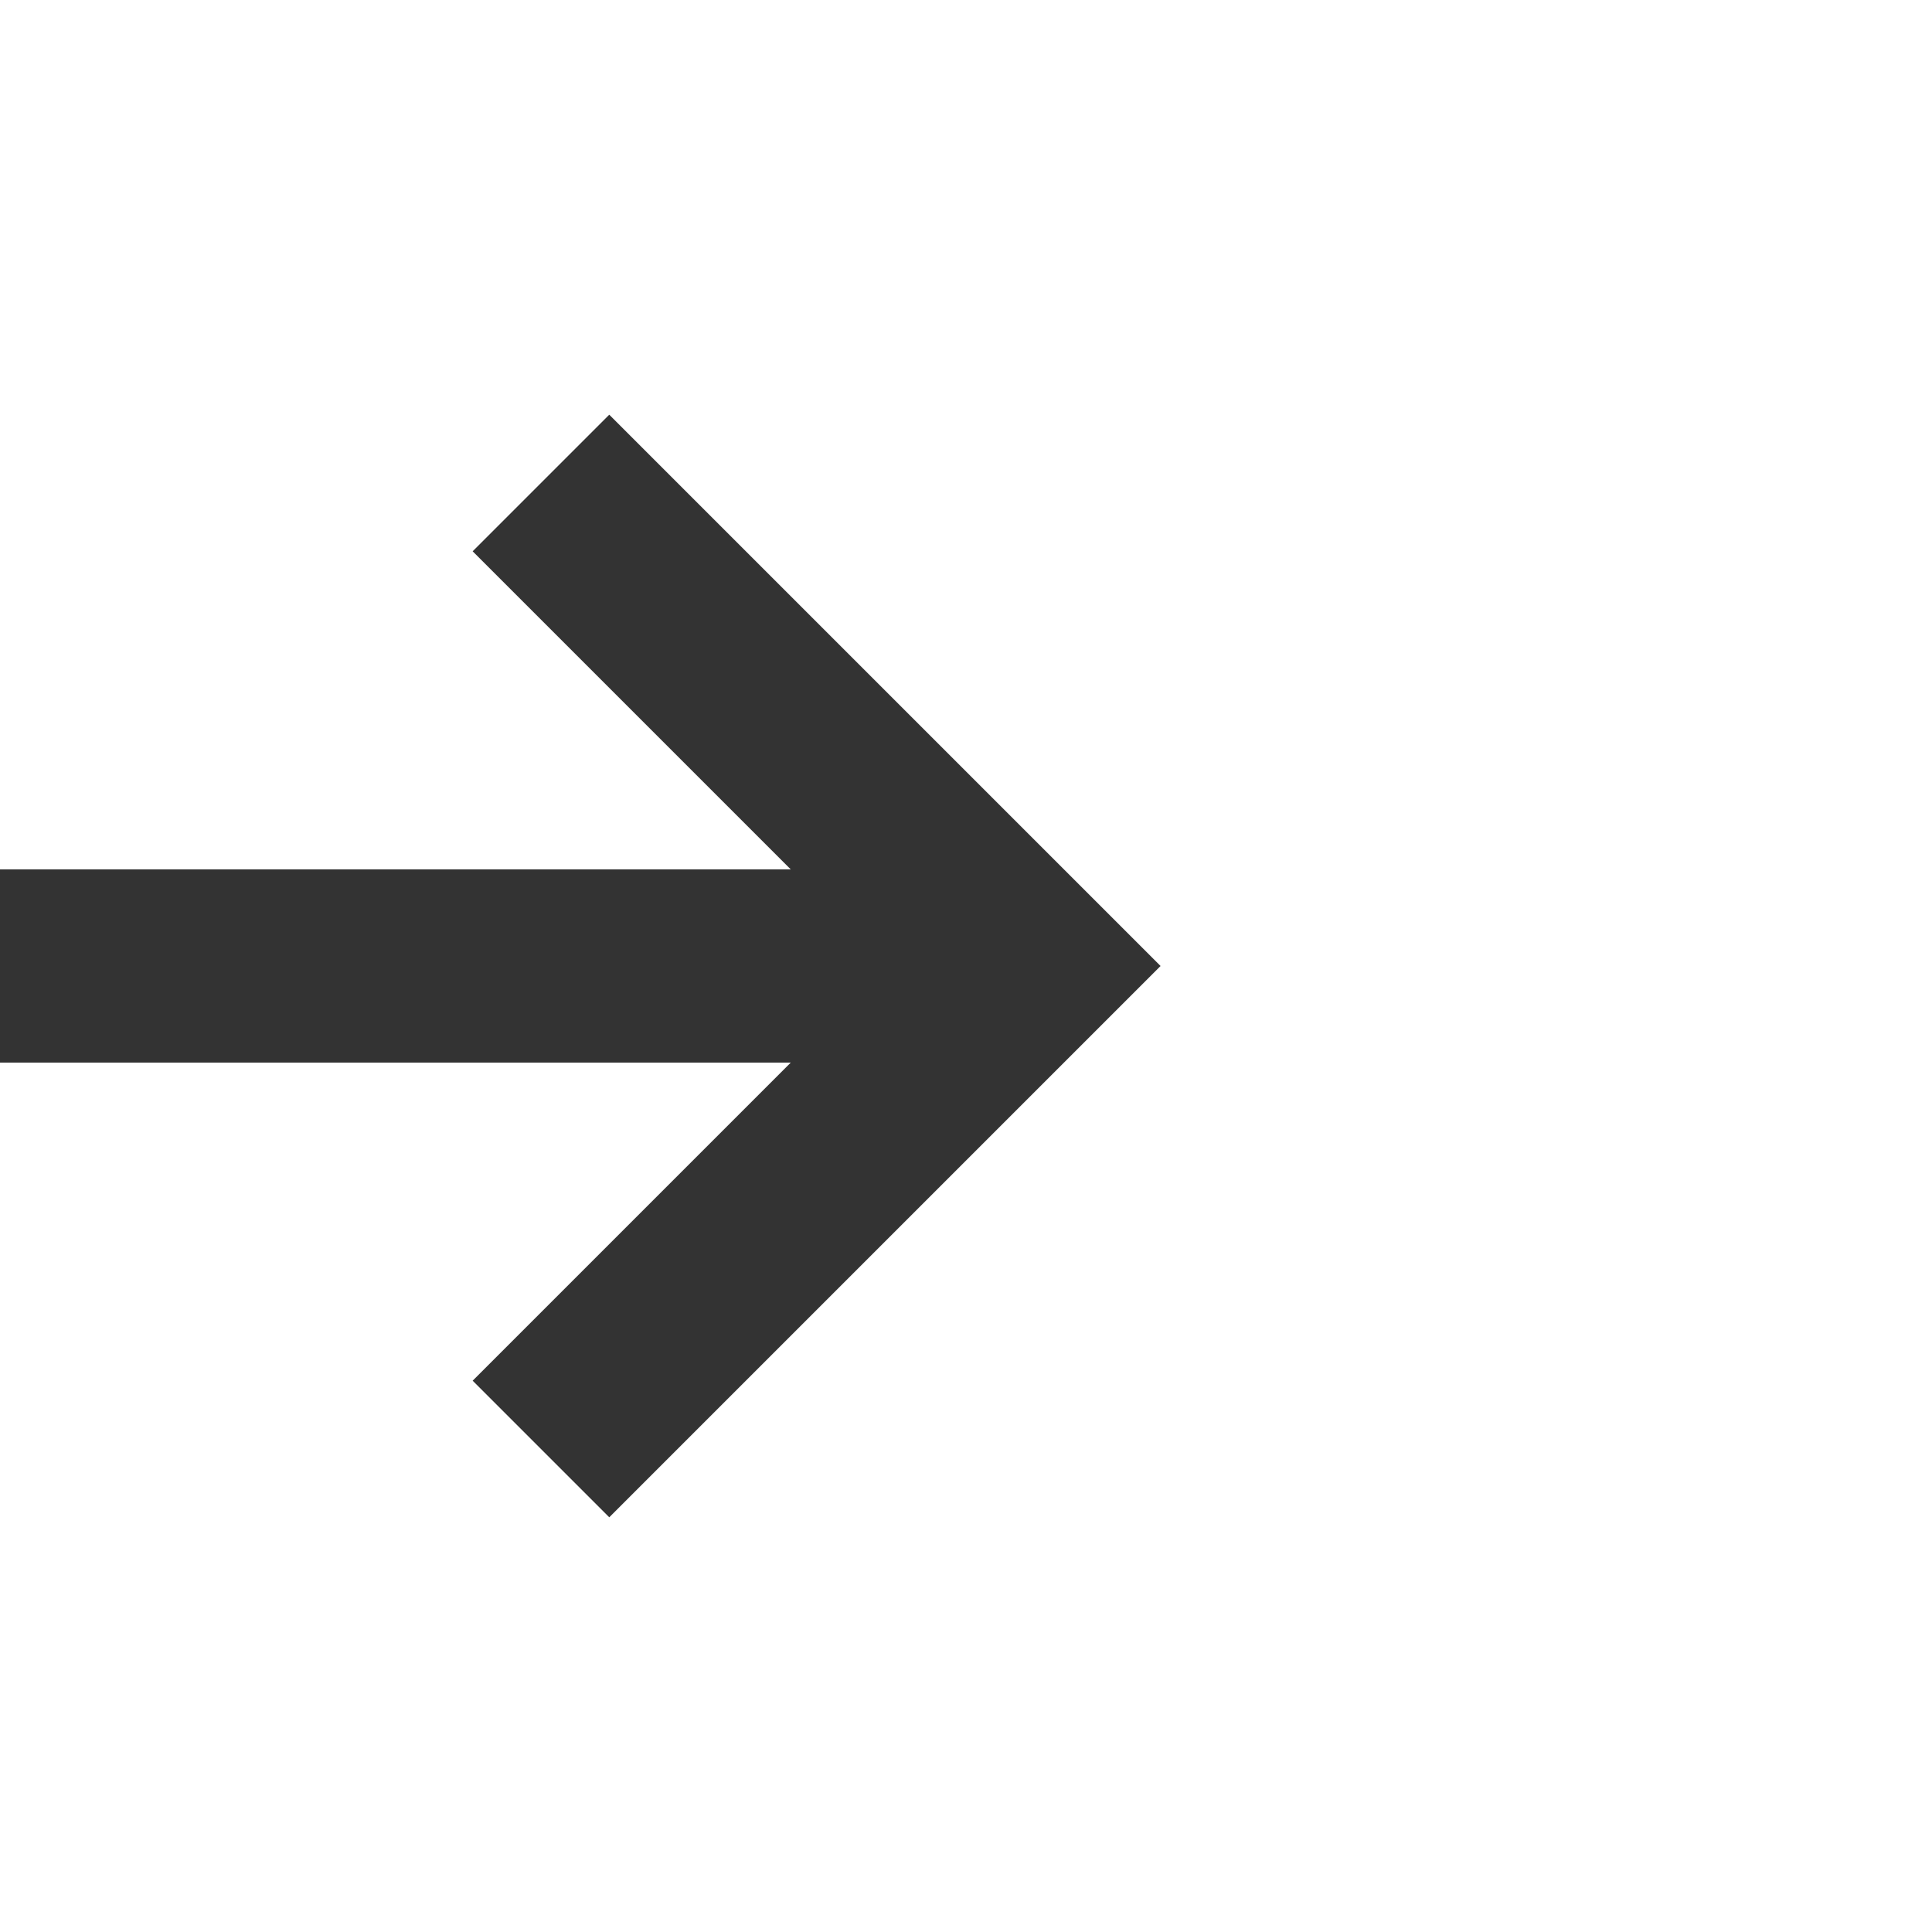
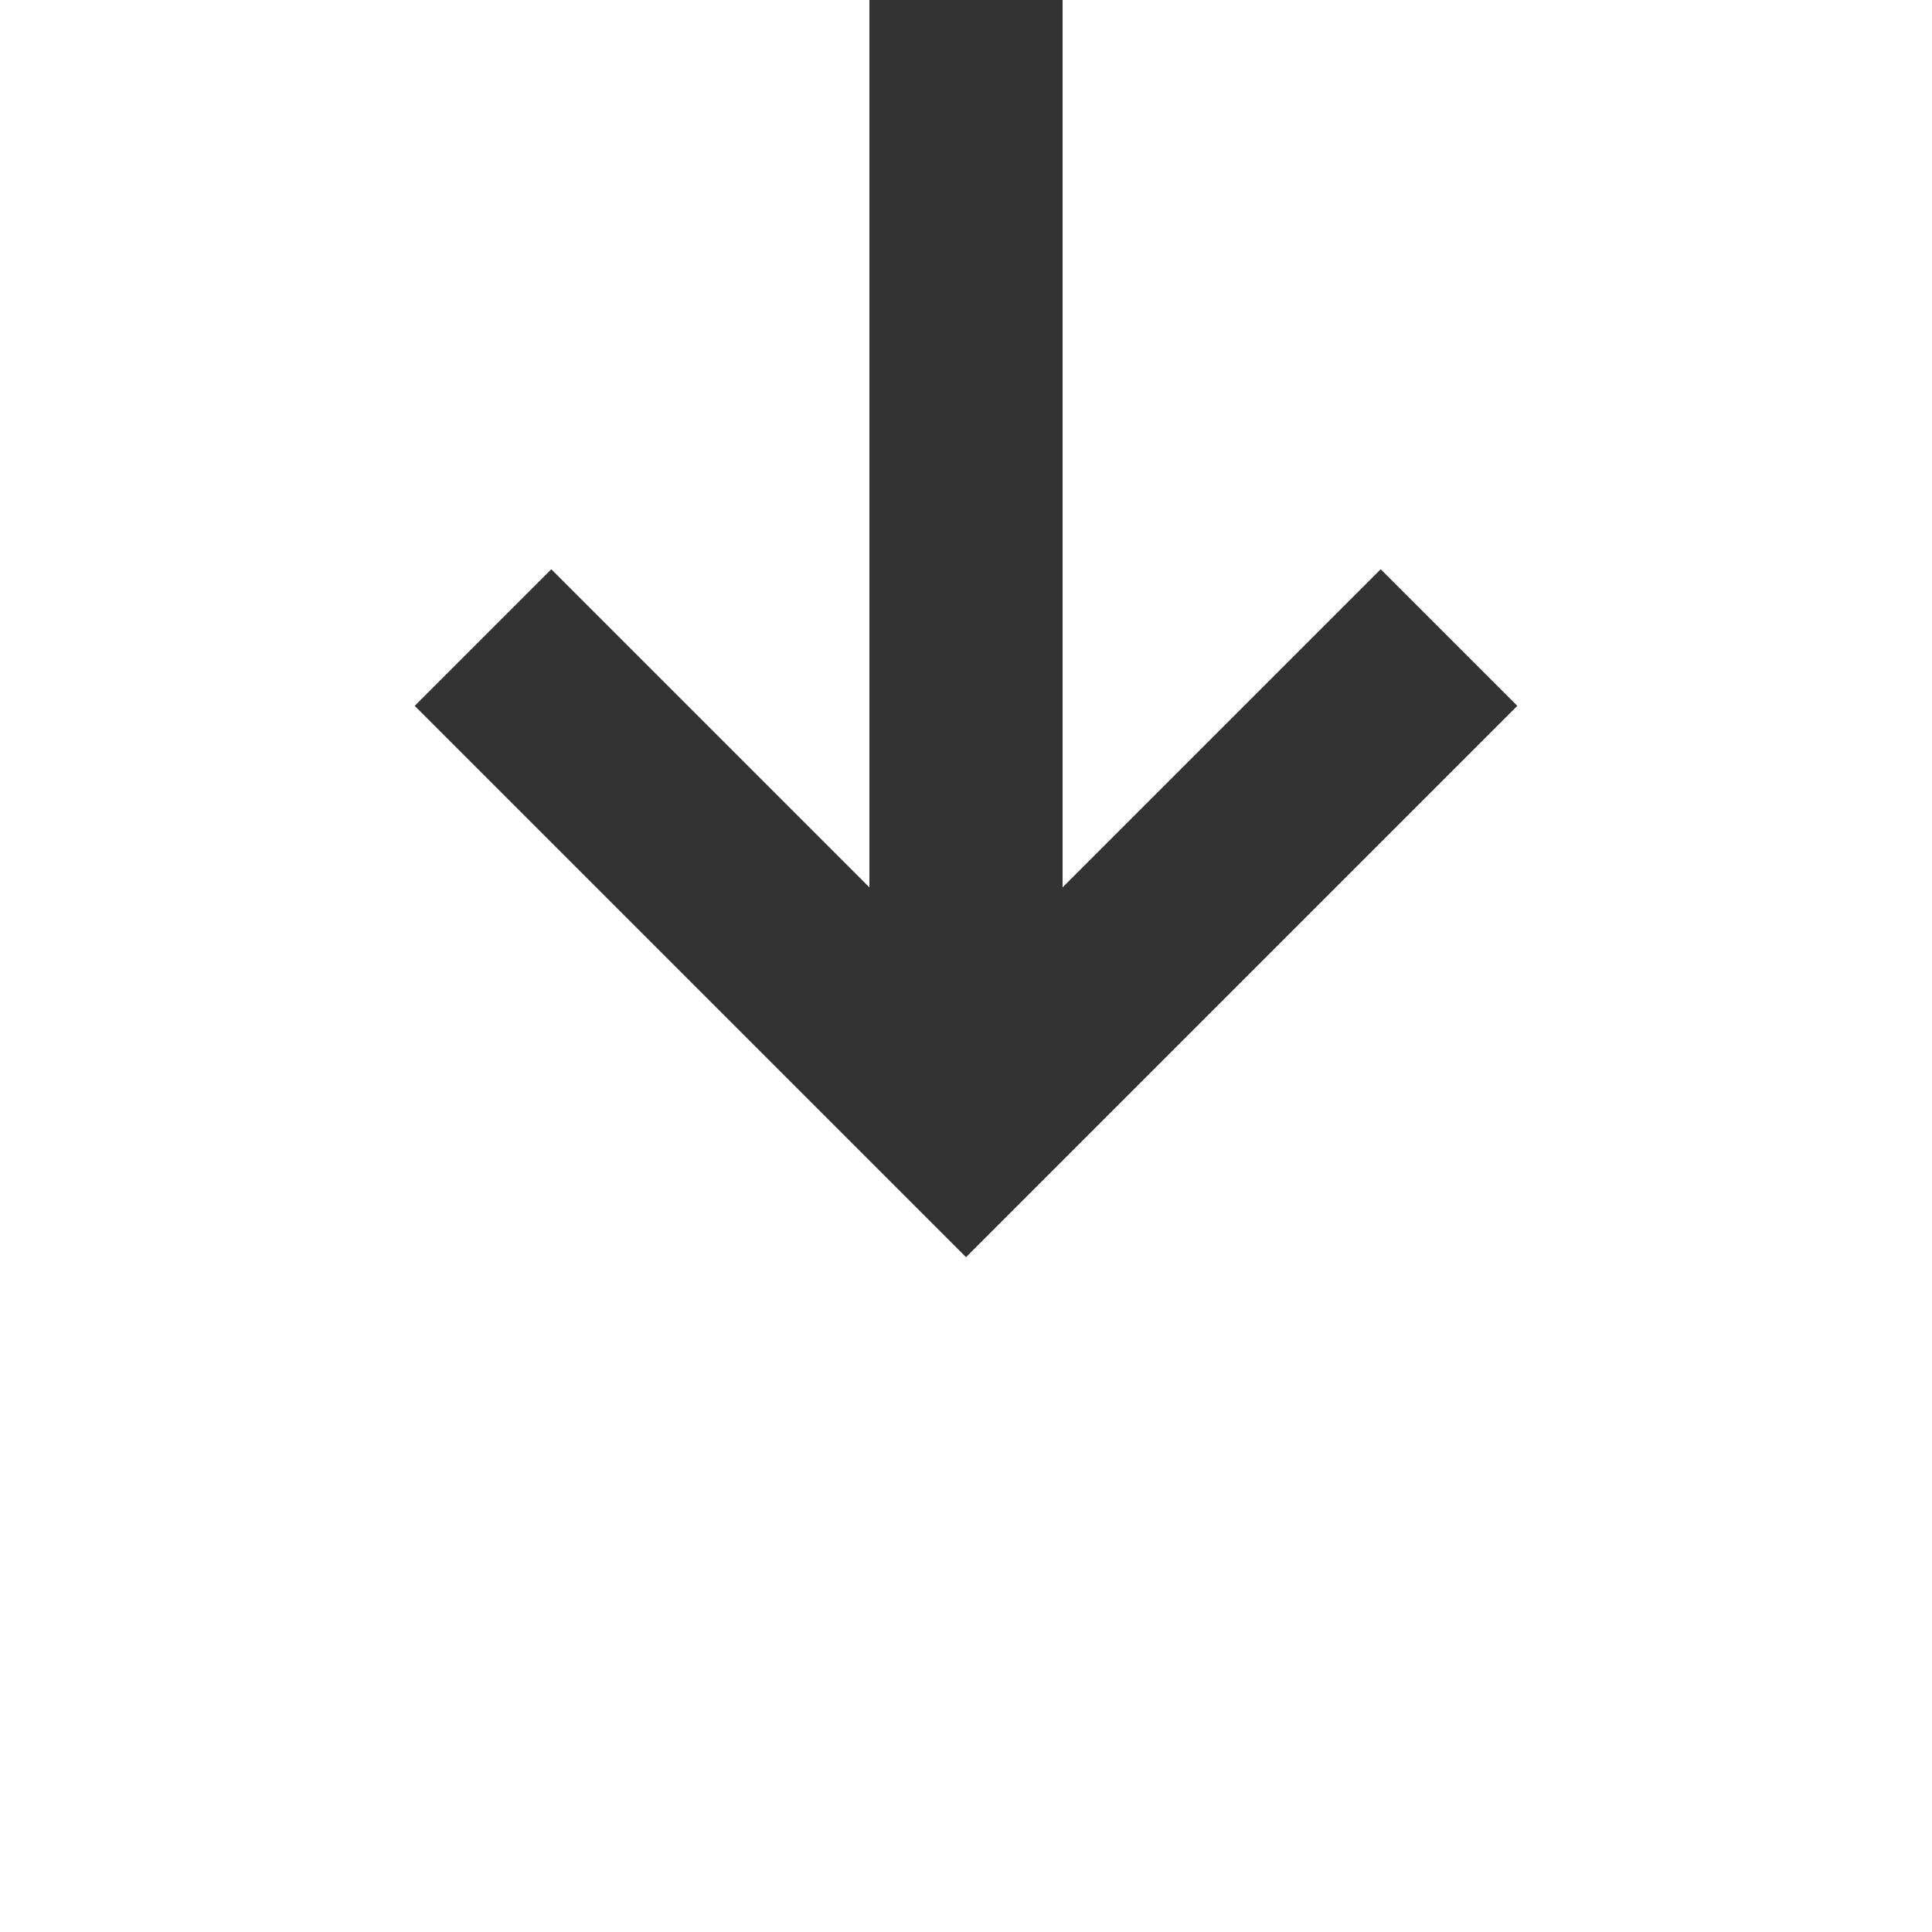
- <svg xmlns="http://www.w3.org/2000/svg" version="1.1" width="20px" height="20px" preserveAspectRatio="xMinYMid meet" viewBox="1495 231  20 18">
-   <path d="M 1425 240  L 1505 240  " stroke-width="2" stroke="#333333" fill="none" />
-   <path d="M 1499.893 235.707  L 1504.186 240  L 1499.893 244.293  L 1501.307 245.707  L 1506.307 240.707  L 1507.014 240  L 1506.307 239.293  L 1501.307 234.293  L 1499.893 235.707  Z " fill-rule="nonzero" fill="#333333" stroke="none" />
+ <svg xmlns="http://www.w3.org/2000/svg" version="1.1" width="20px" height="20px" preserveAspectRatio="xMinYMid meet" viewBox="912 769  20 18">
+   <path d="M 922 755  L 922 779  " stroke-width="2" stroke="#333333" fill="none" />
+   <path d="M 926.293 773.893  L 922 778.186  L 917.707 773.893  L 916.293 775.307  L 921.293 780.307  L 922 781.014  L 922.707 780.307  L 927.707 775.307  L 926.293 773.893  Z " fill-rule="nonzero" fill="#333333" stroke="none" />
</svg>
